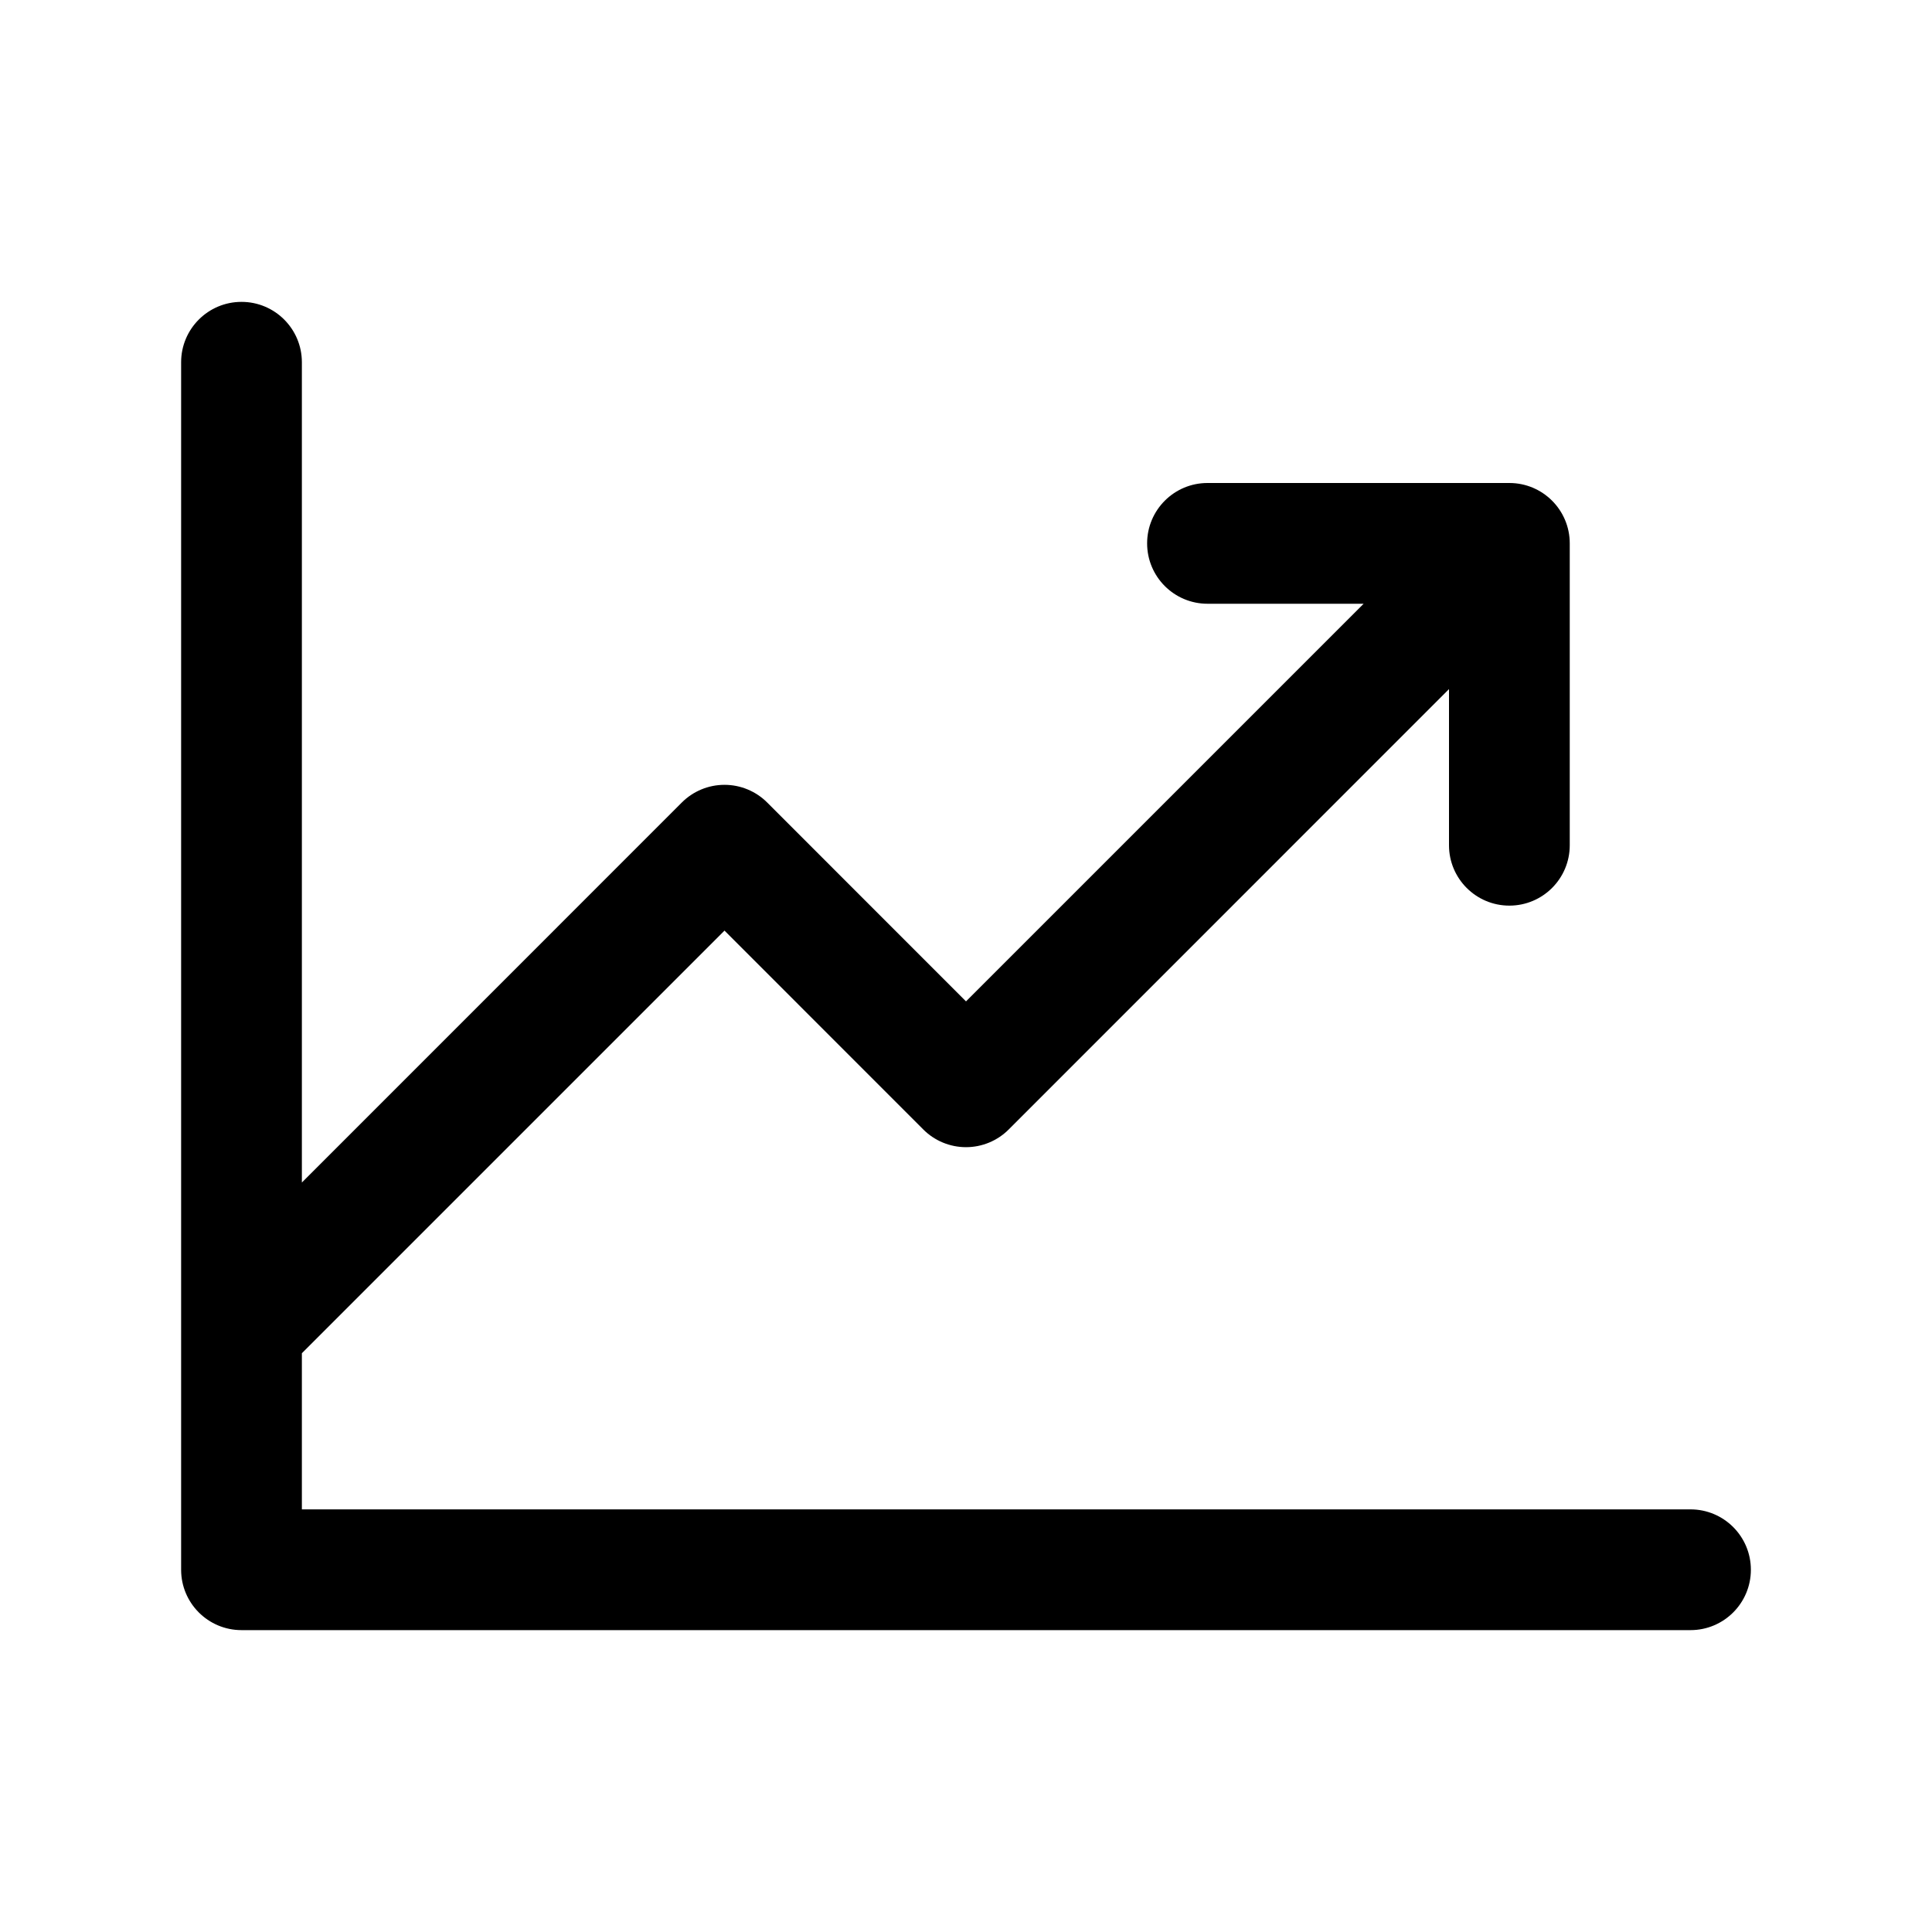
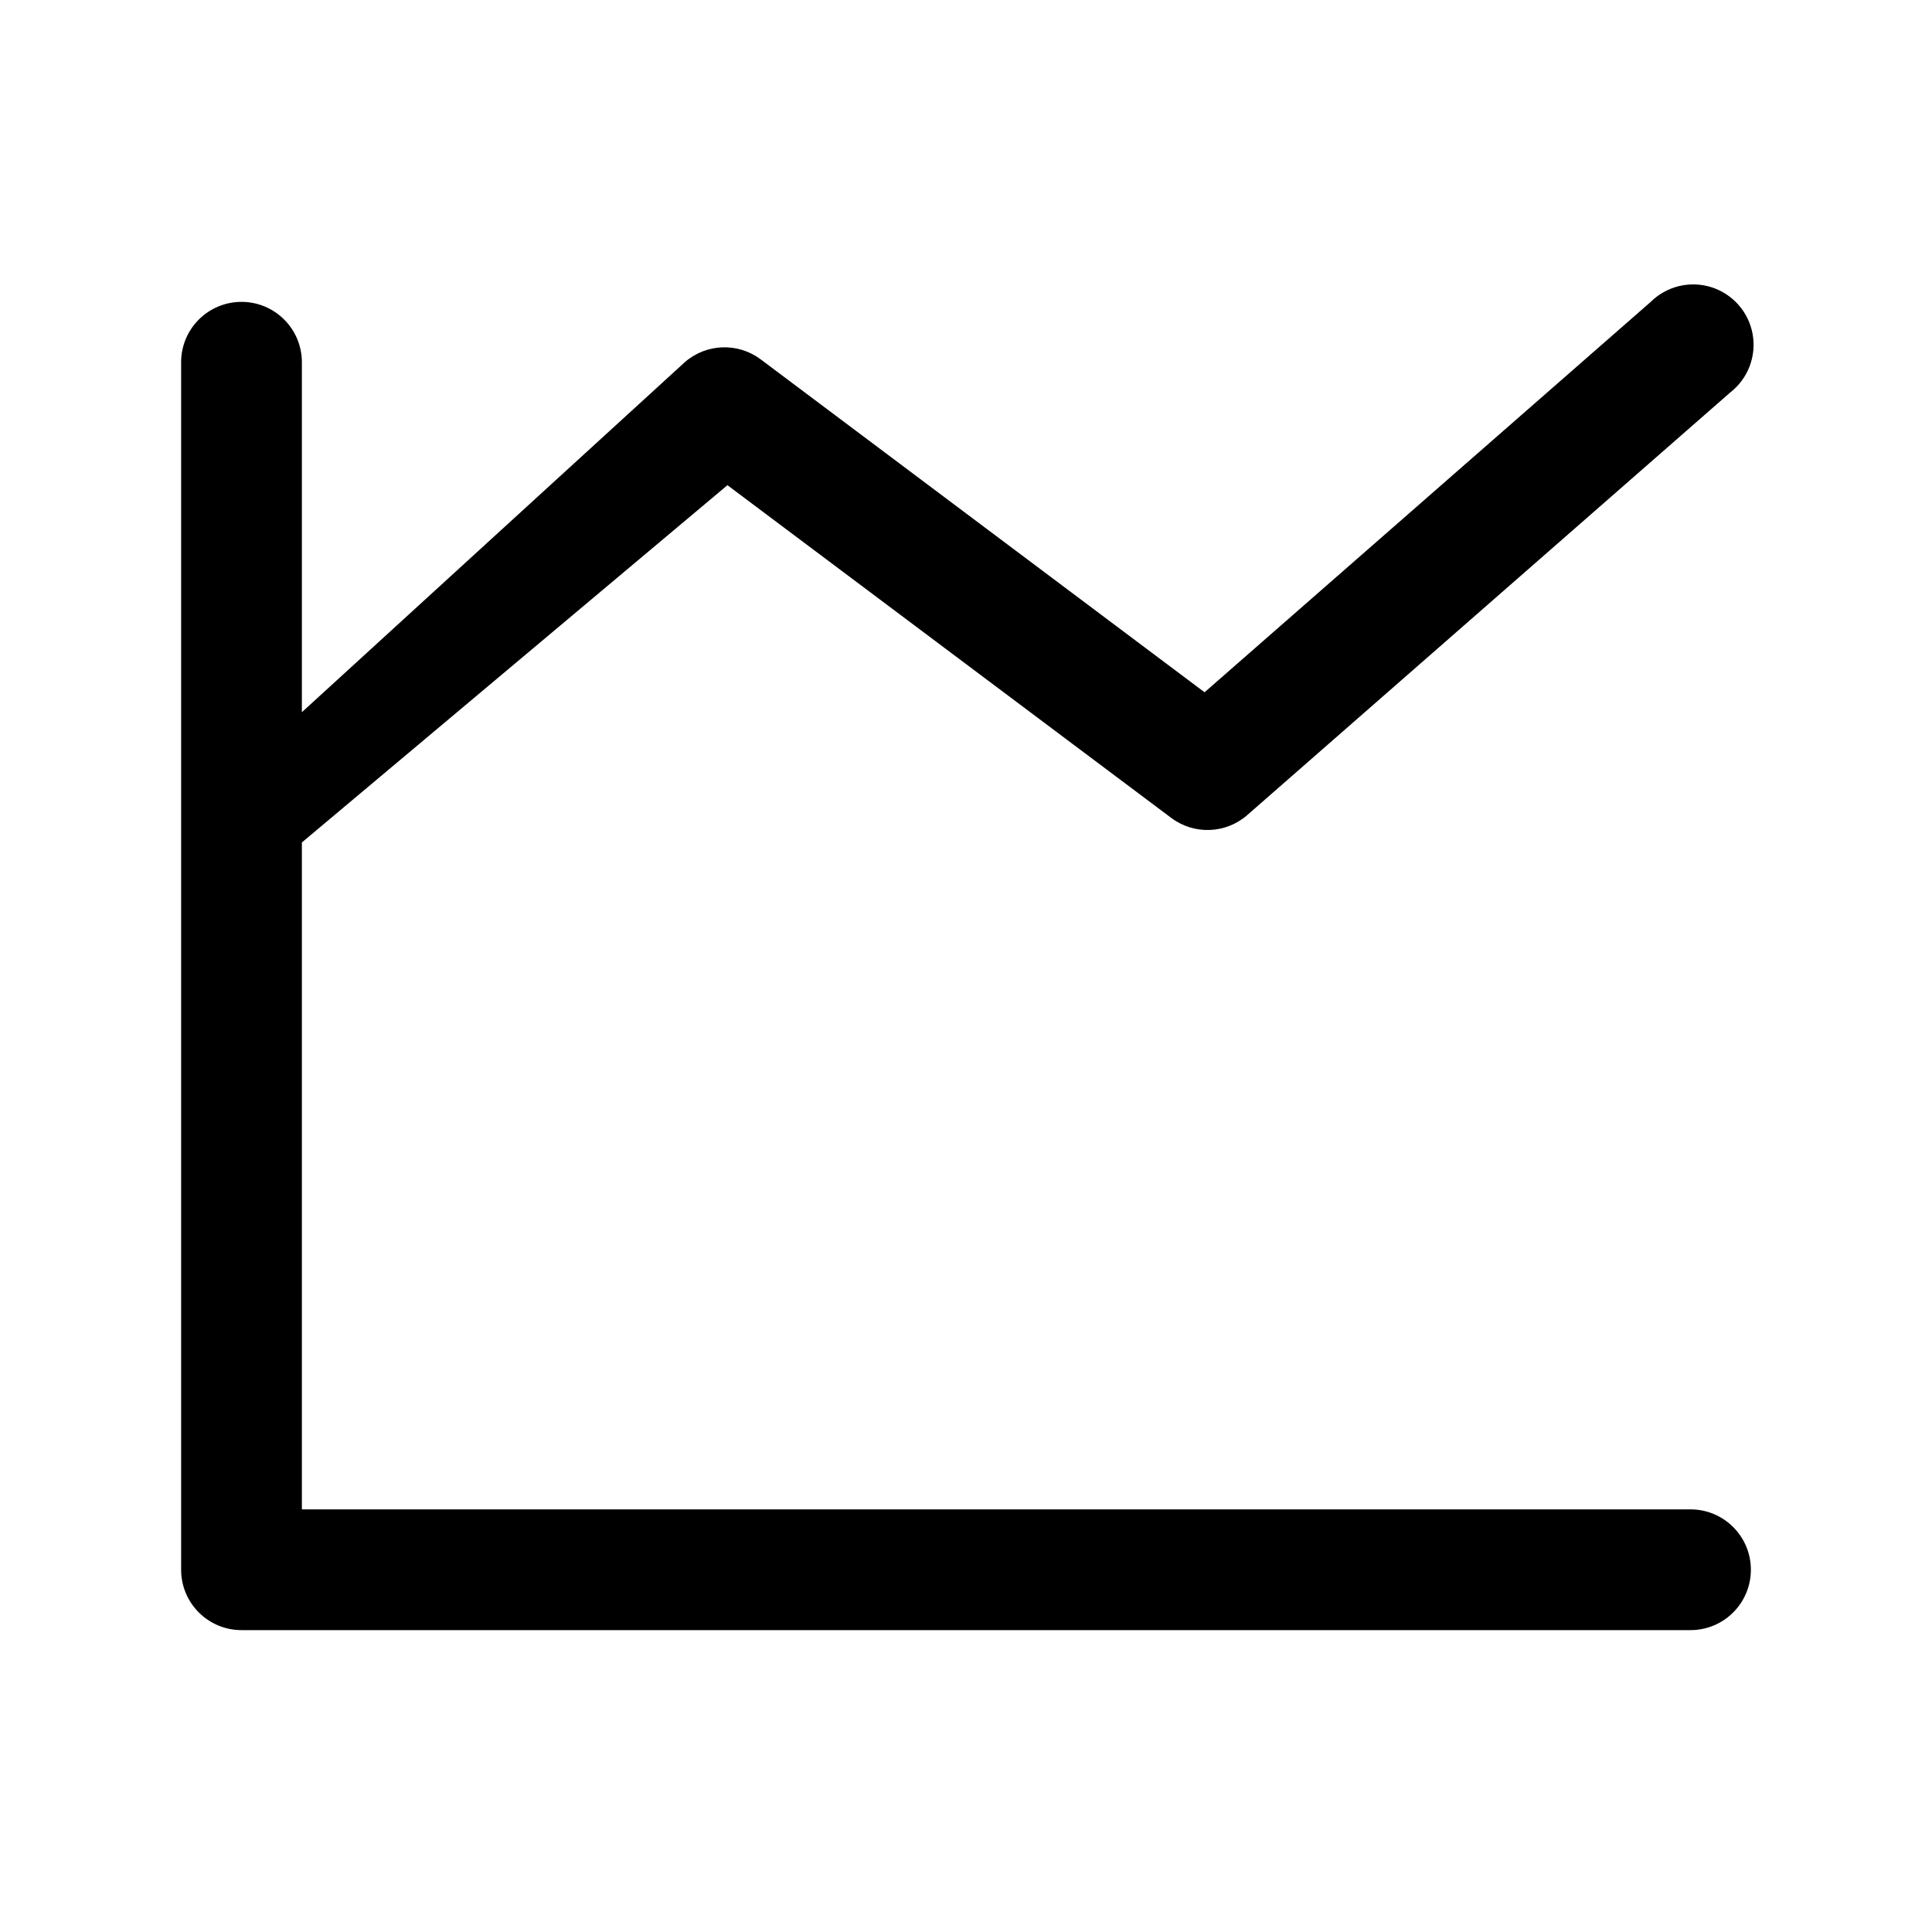
- <svg xmlns="http://www.w3.org/2000/svg" width="24" height="24" fill="#000000" viewBox="0 0 256 256">
-   <path d="M232,208a8,8,0,0,1-8,8H32a8,8,0,0,1-8-8V48a8,8,0,0,1,16,0V156.69l50.34-50.35a8,8,0,0,1,11.32,0L128,132.69,180.69,80H160a8,8,0,0,1,0-16h40a8,8,0,0,1,8,8v40a8,8,0,0,1-16,0V91.31l-58.34,58.35a8,8,0,0,1-11.32,0L96,123.31l-56,56V200H224A8,8,0,0,1,232,208Z" />
+ <svg xmlns="http://www.w3.org/2000/svg" width="32" height="32" viewBox="0 0 256 256">
+   <path d="M232,208a8,8,0,0,1-8,8H32a8,8,0,0,1-8-8V48a8,8,0,0,1,16,0V94.37L90.73,48a8,8,0,0,1,10.07-.38l58.81,44.11L218.73,40a8,8,0,1,1,10.54,12l-64,56a8,8,0,0,1-10.07.38L96.39,64.29,40,111.63V200H224A8,8,0,0,1,232,208Z" fill="currentColor" />
</svg>
